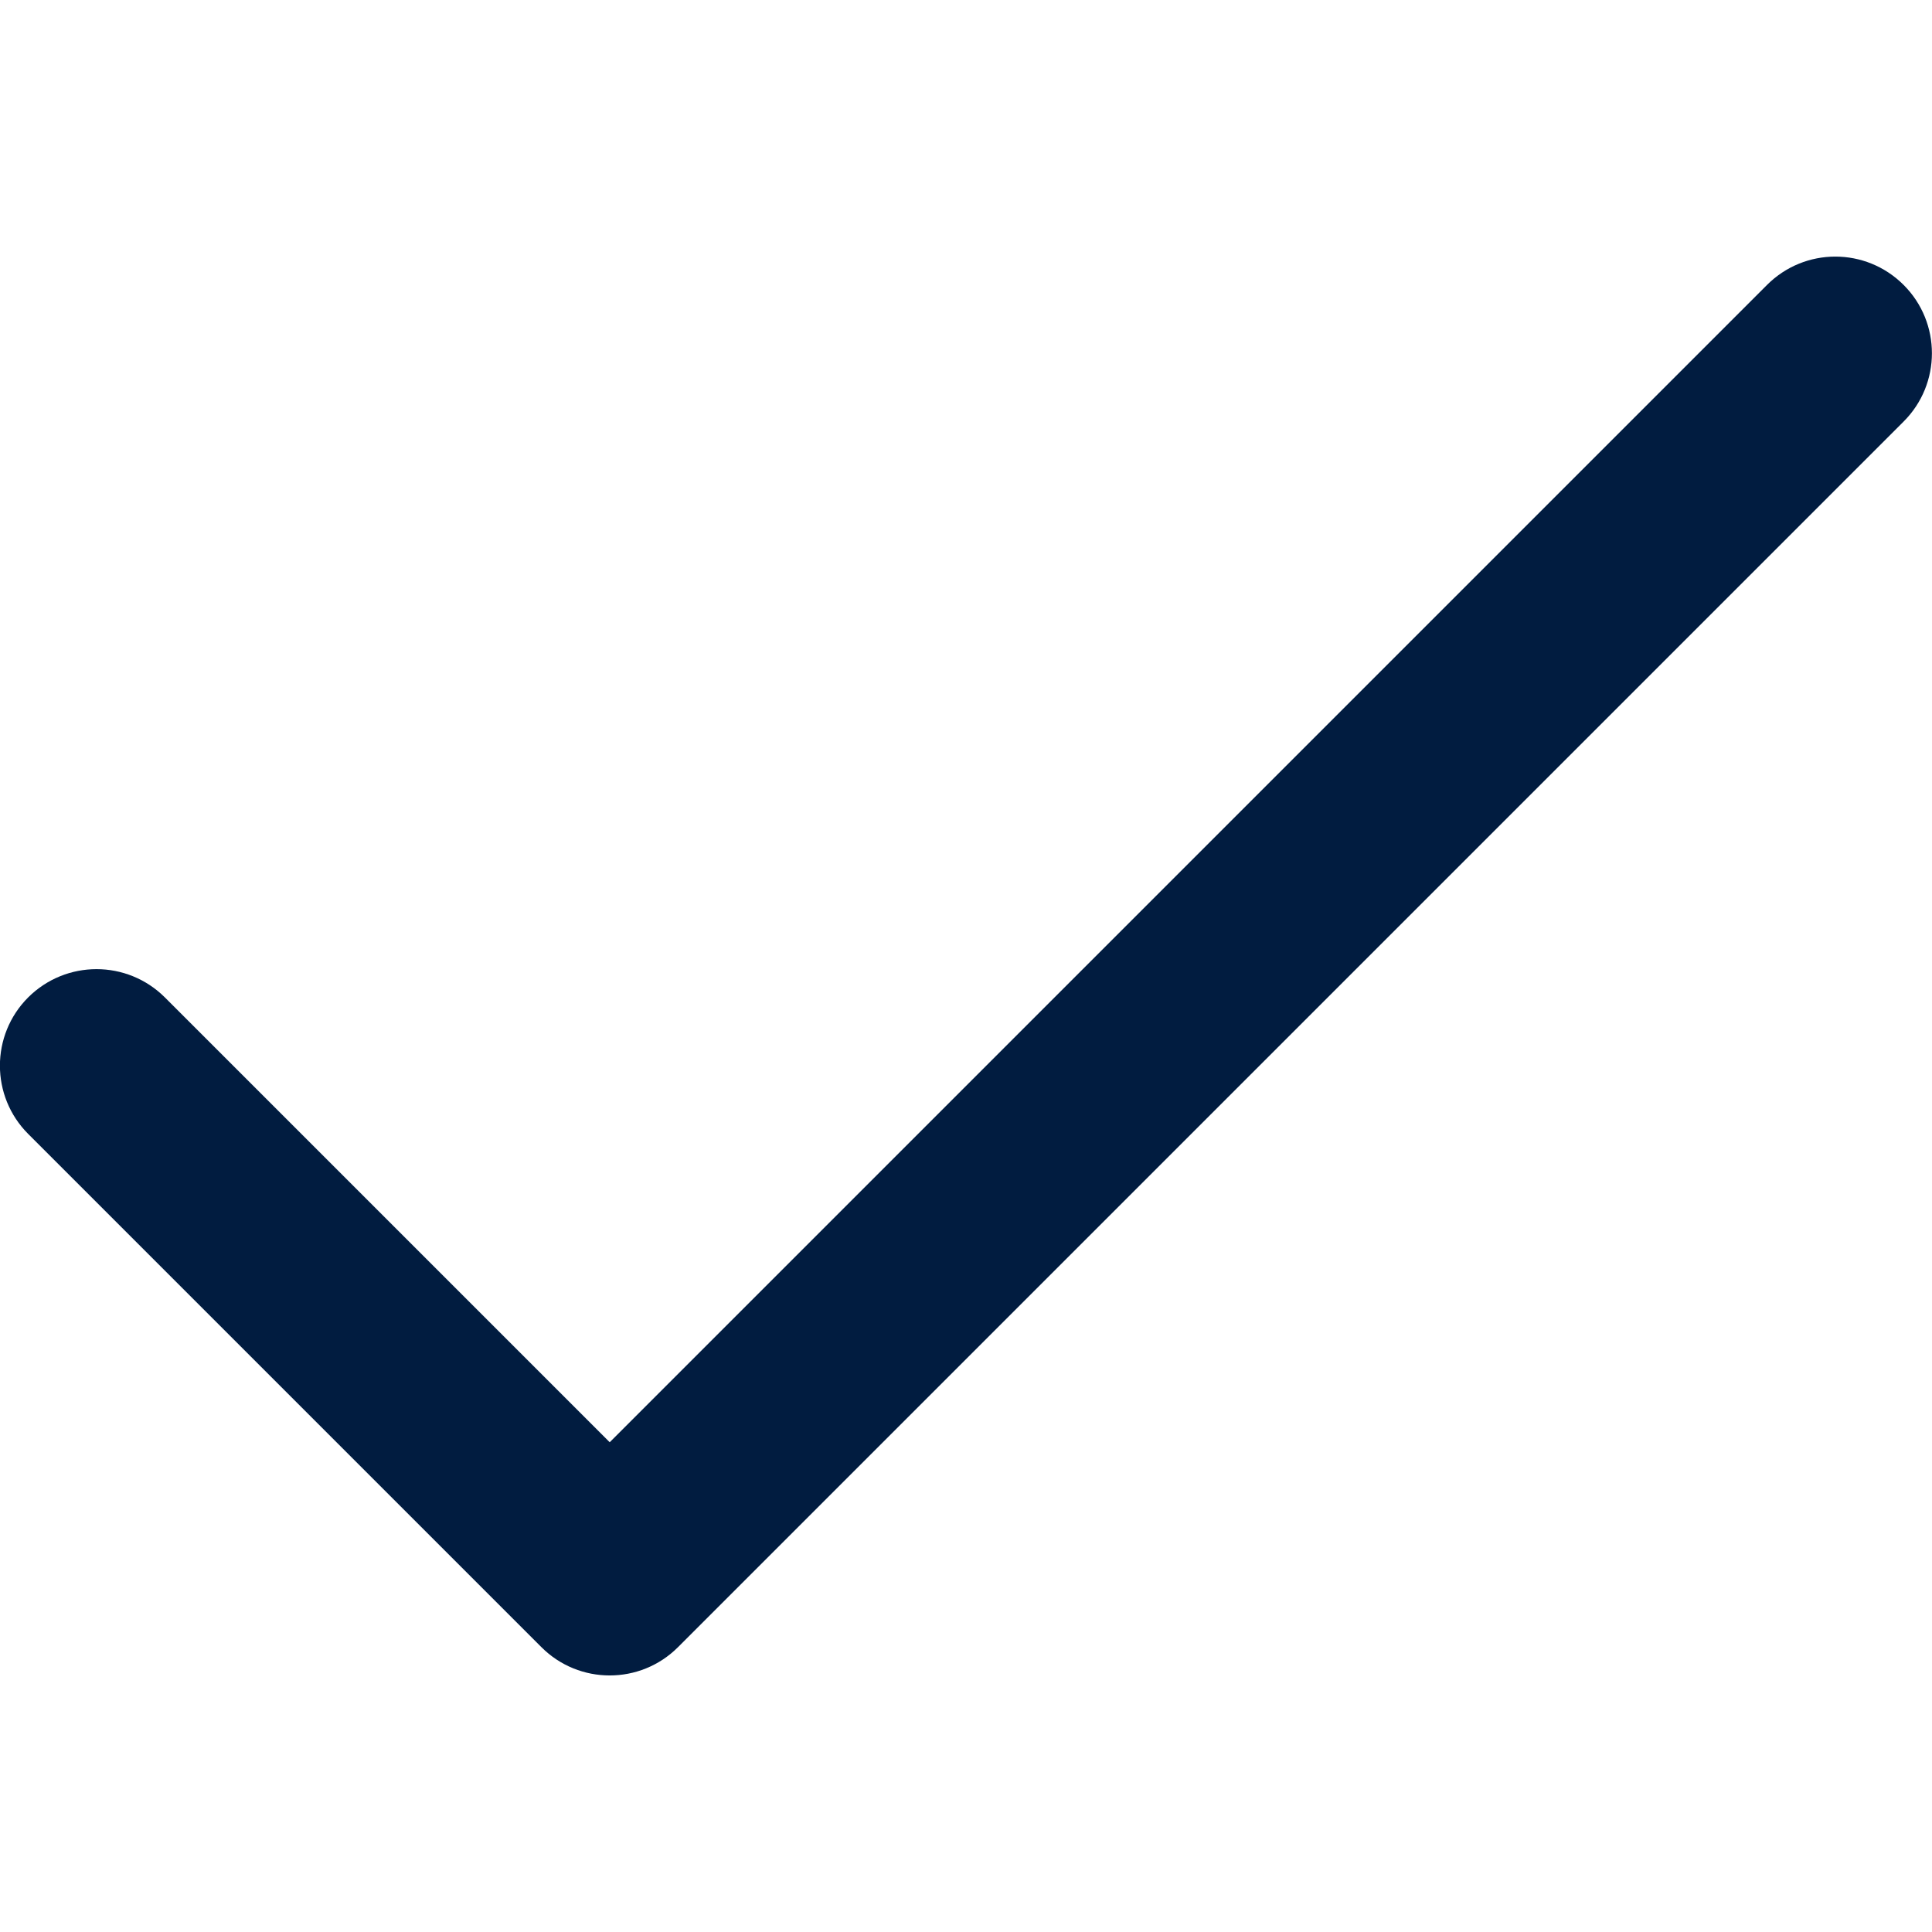
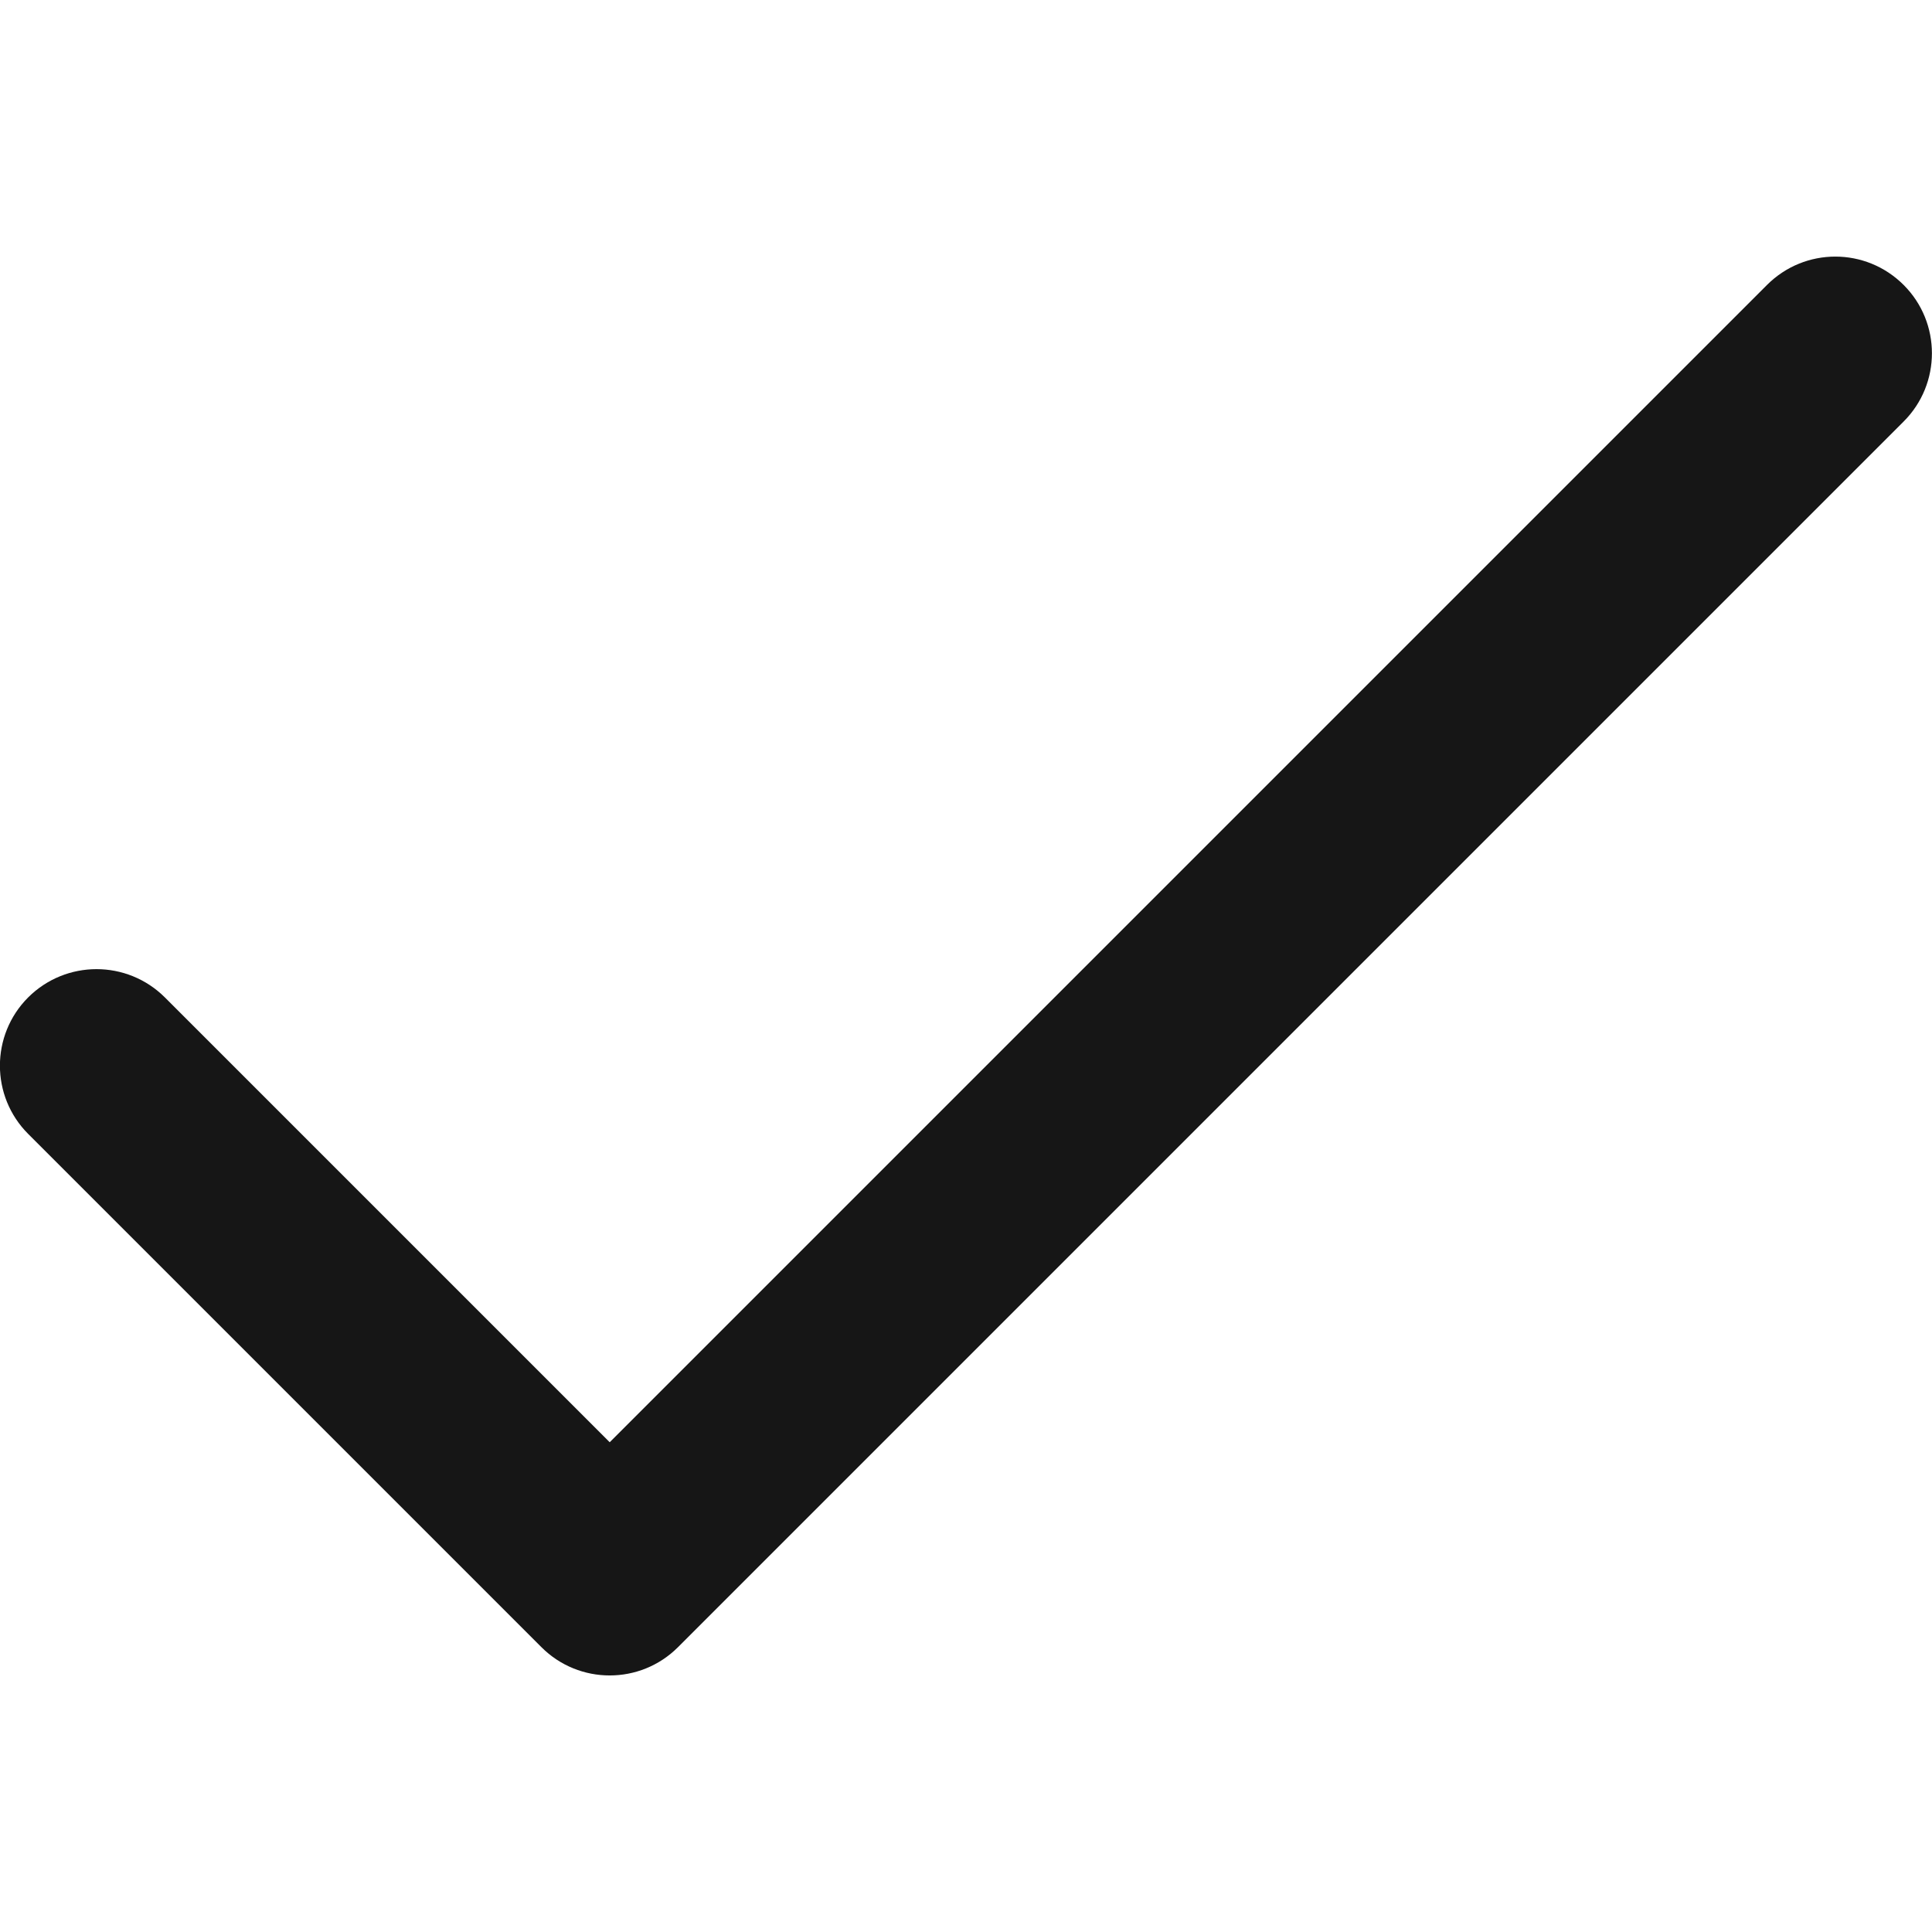
<svg xmlns="http://www.w3.org/2000/svg" width="12" height="12" viewBox="0 0 12 12" fill="none">
  <g clip-path="url(#clip0)">
-     <path d="M11.824 1.77C11.589 1.535 11.21 1.535 10.975 1.77L3.787 8.958L1.024 6.195C0.789 5.961 0.41 5.961 0.175 6.195C-0.059 6.429 -0.059 6.809 0.175 7.043L3.363 10.231C3.597 10.465 3.977 10.465 4.211 10.231L11.824 2.618C12.058 2.384 12.058 2.004 11.824 1.77Z" fill="#011c40" />
+     <path d="M11.824 1.77C11.589 1.535 11.21 1.535 10.975 1.77L3.787 8.958L1.024 6.195C0.789 5.961 0.41 5.961 0.175 6.195C-0.059 6.429 -0.059 6.809 0.175 7.043L3.363 10.231C3.597 10.465 3.977 10.465 4.211 10.231L11.824 2.618C12.058 2.384 12.058 2.004 11.824 1.77Z" fill="#161616" />
  </g>
  <defs>
    <clipPath id="clip0">
-       <rect width="12" height="12" fill="#011c40" />
+       <rect width="12" height="12" fill="#161616" />
    </clipPath>
  </defs>
</svg>
